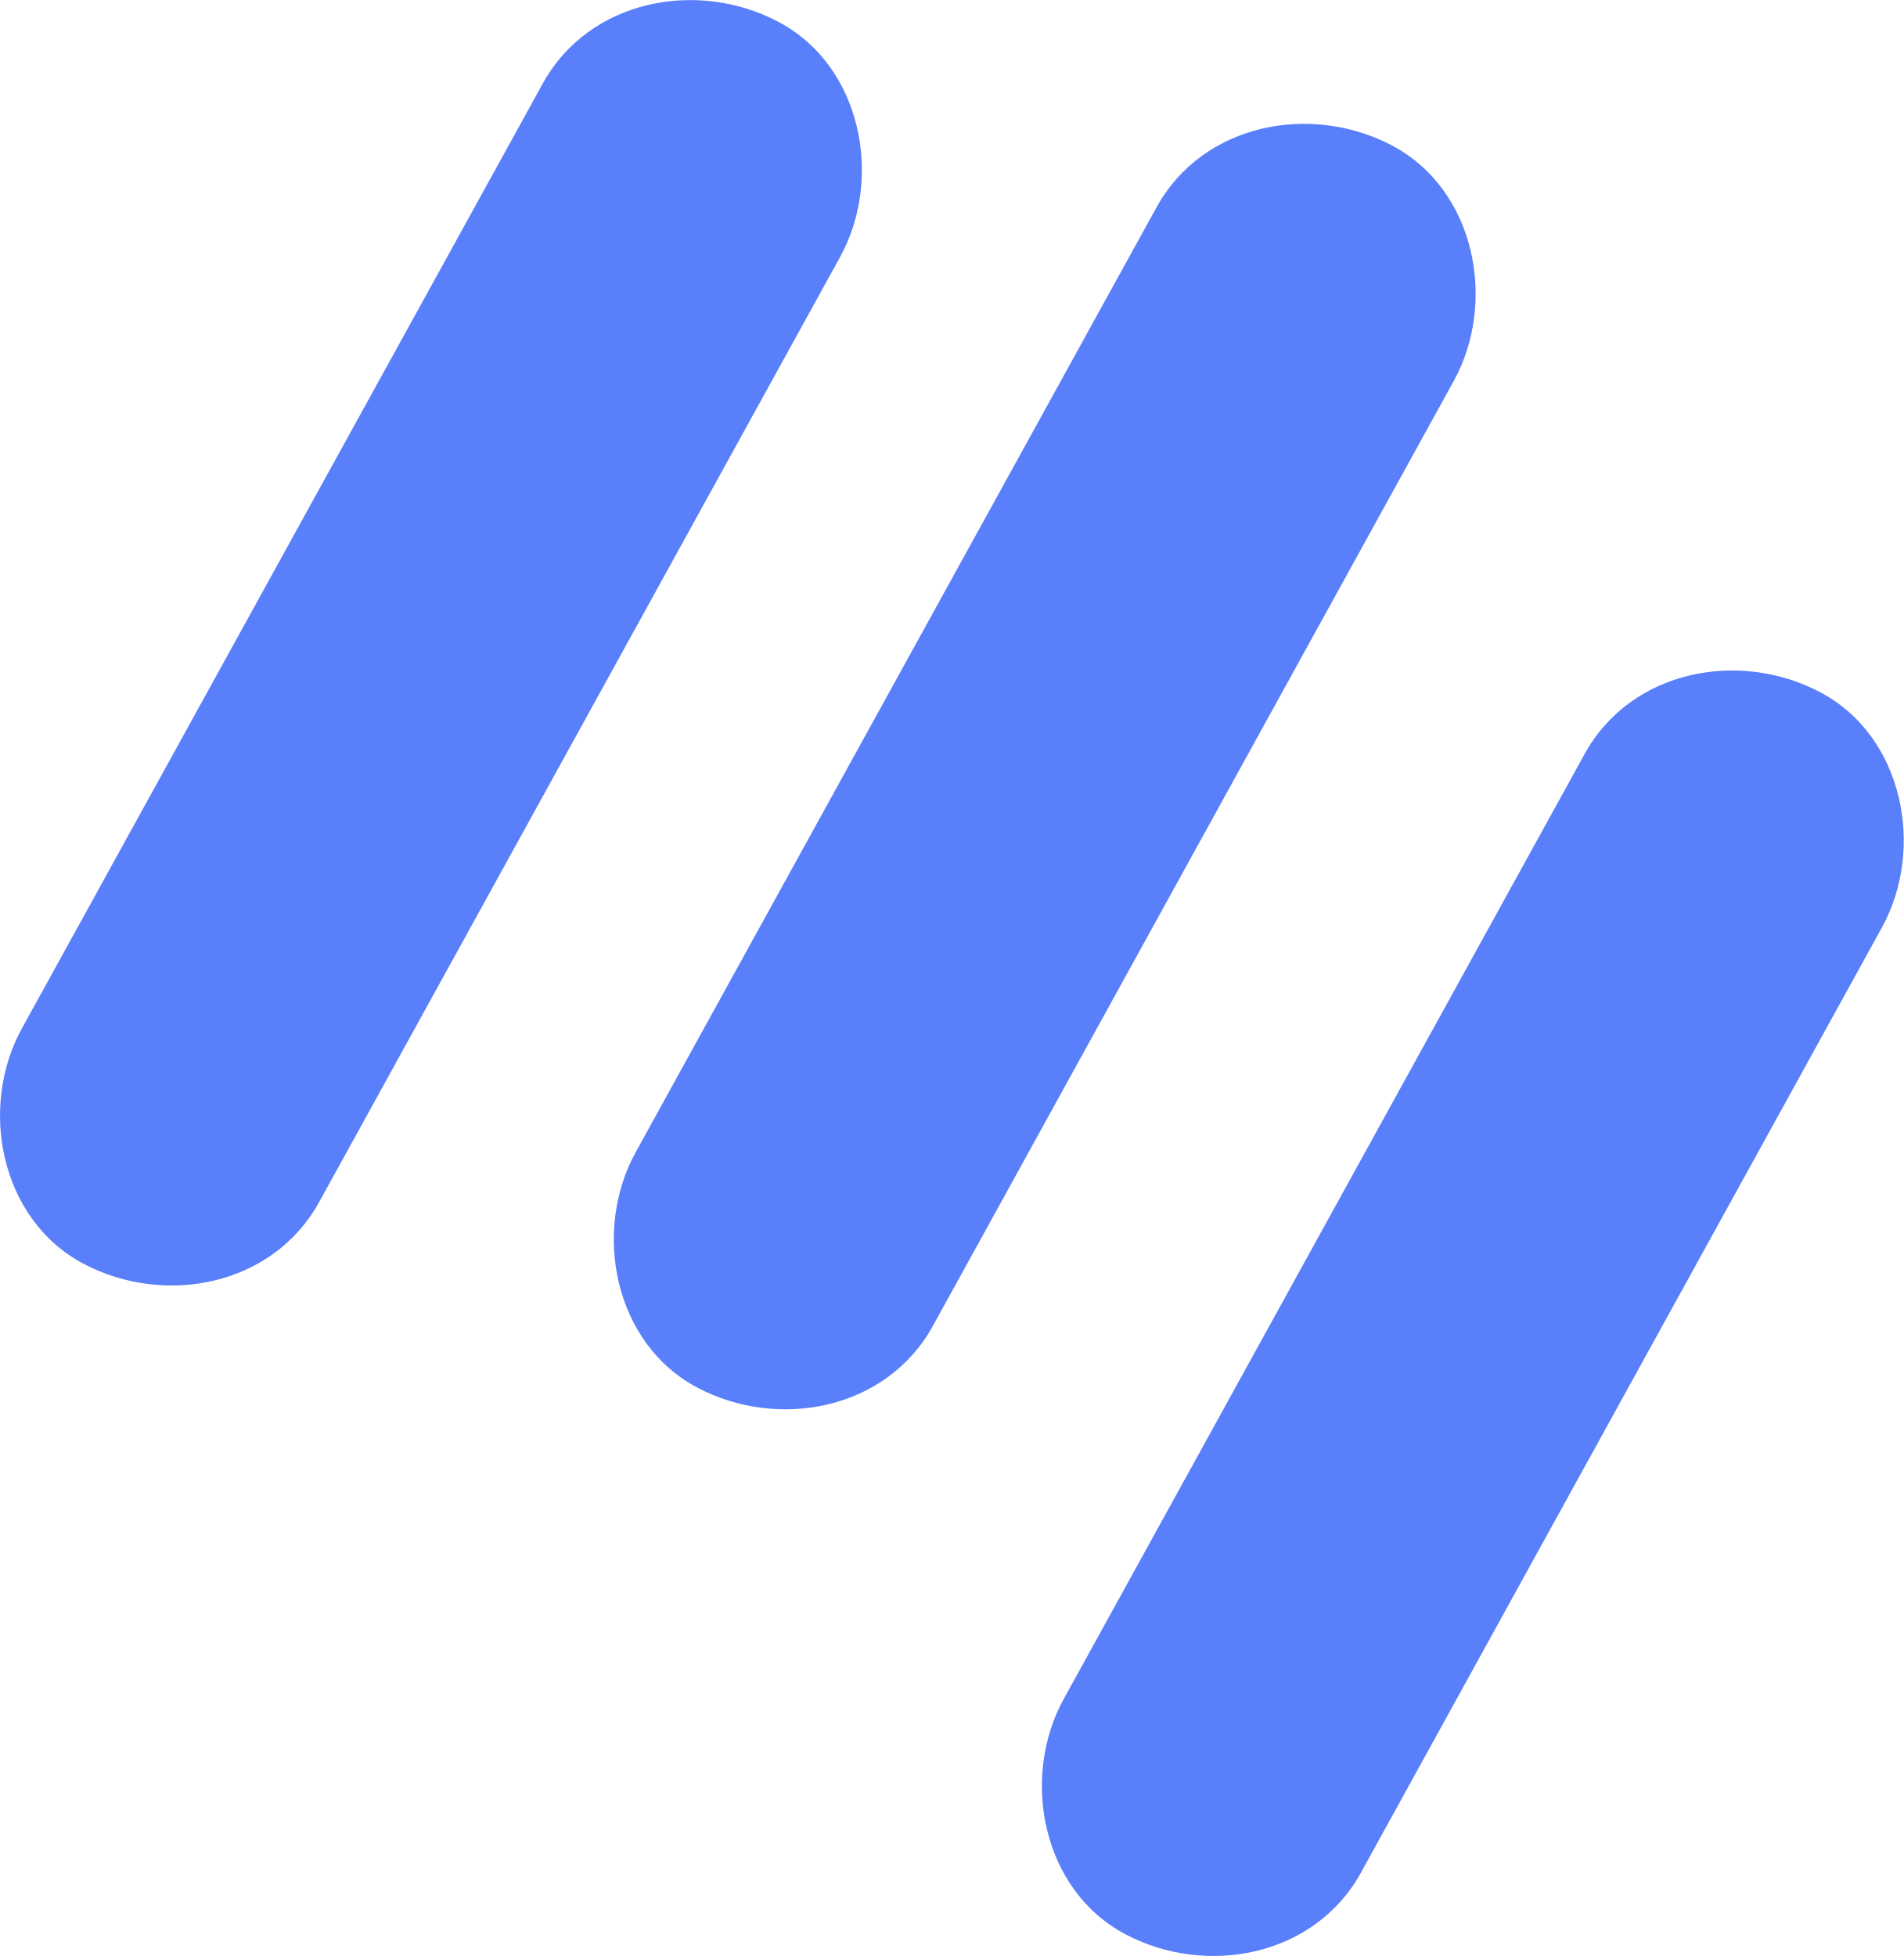
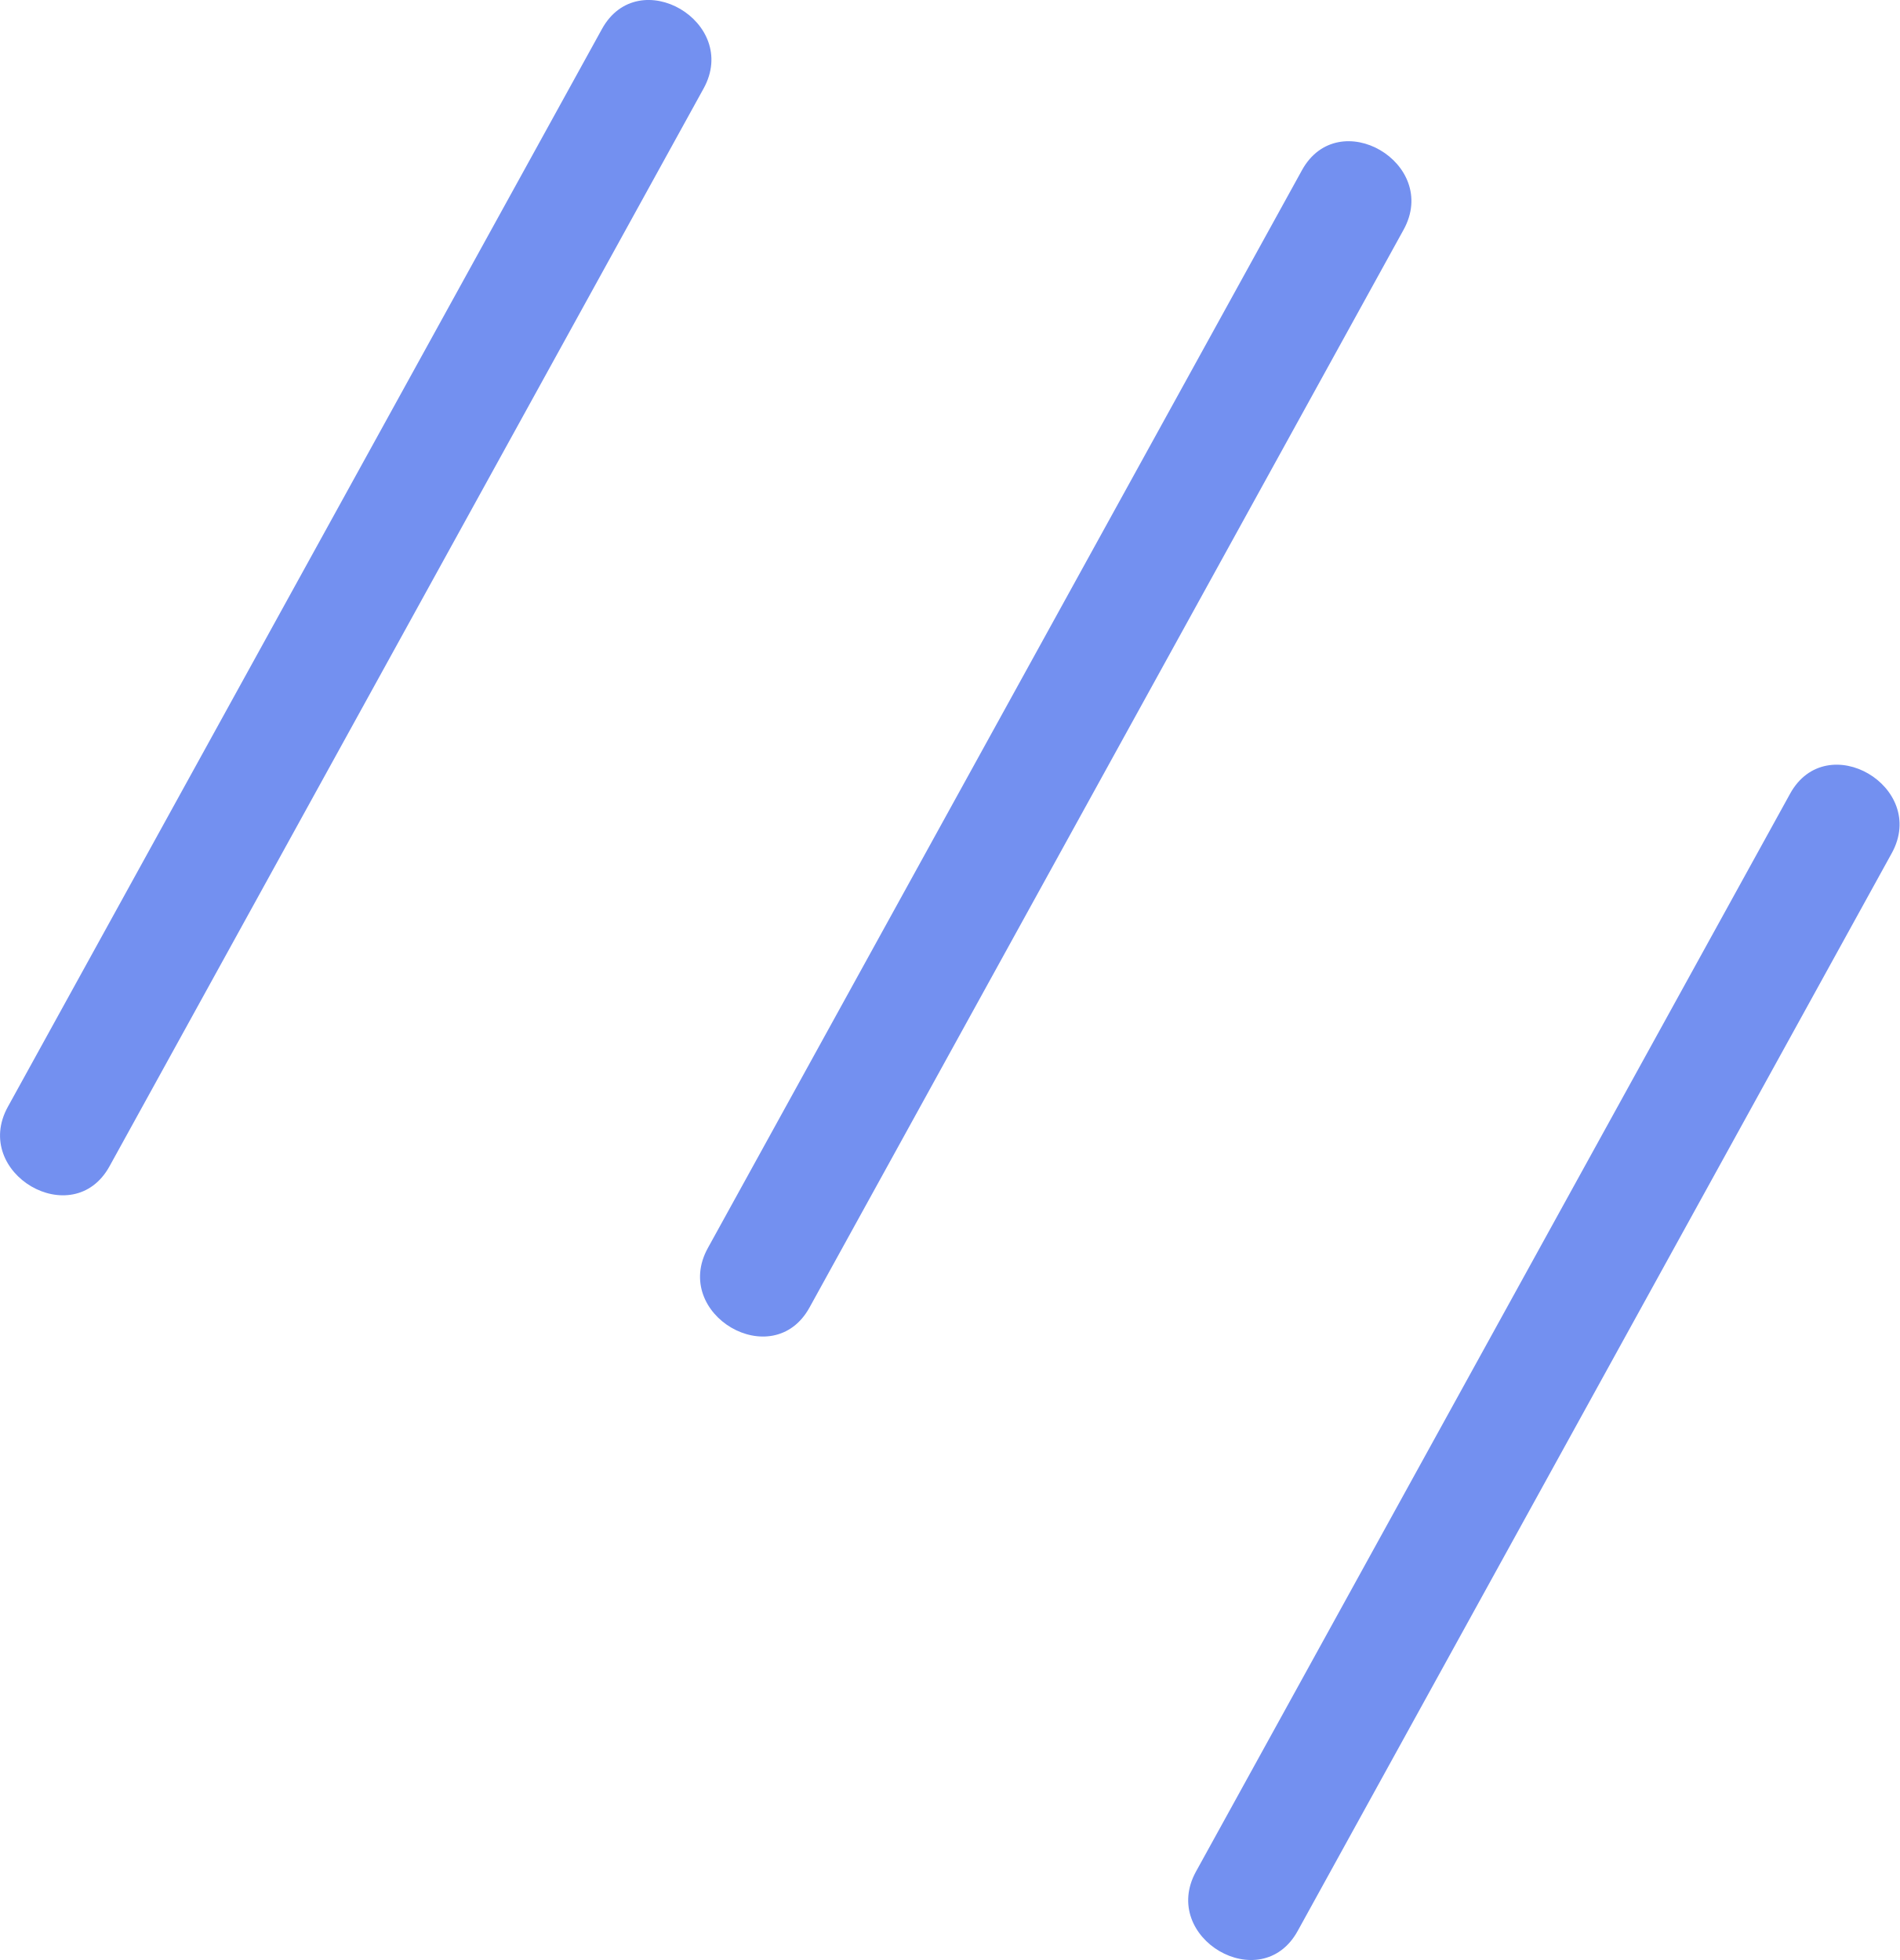
- <svg xmlns="http://www.w3.org/2000/svg" width="27.652" height="28.417" viewBox="0 0 27.652 28.417" creator="Katerina Limpitsouni">
-   <path d="M13.55,19.263c2.522-4.576,5.044-9.153,7.566-13.729,.631-1.145,.317-2.779-.897-3.42-1.173-.62-2.746-.326-3.42,.897-2.522,4.576-5.044,9.153-7.566,13.729-.631,1.145-.317,2.779,.897,3.42,1.173,.62,2.746,.326,3.42-.897h0Z" fill="#597ffb" origin="undraw" />
-   <path d="M4.635,17.465c2.522-4.576,5.044-9.153,7.566-13.729,.631-1.145,.317-2.779-.897-3.42-1.173-.62-2.746-.326-3.42,.897C5.362,5.788,2.84,10.365,.318,14.941c-.631,1.145-.317,2.779,.897,3.42,1.173,.62,2.746,.326,3.42-.897h0Z" fill="#597ffb" />
-   <path d="M19.768,27.205c2.522-4.576,5.044-9.153,7.566-13.729,.631-1.145,.317-2.779-.897-3.42-1.173-.62-2.746-.326-3.42,.897-2.522,4.576-5.044,9.153-7.566,13.729-.631,1.145-.317,2.779,.897,3.42,1.173,.62,2.746,.326,3.42-.897h0Z" fill="#597ffb" />
+ <svg xmlns="http://www.w3.org/2000/svg" width="24.193" height="24.967" viewBox="0 0 24.193 24.967" creator="Katerina Limpitsouni">
+   <path d="M10.31,16.655c2.522-4.576,5.044-9.153,7.566-13.729,.466-.846-.829-1.604-1.295-.757-2.522,4.576-5.044,9.153-7.566,13.729-.466,.846,.829,1.604,1.295,.757h0Z" fill="#7390f0" origin="undraw" />
+   <path d="M1.395,14.856C3.917,10.28,6.439,5.703,8.961,1.127c.466-.846-.829-1.604-1.295-.757C5.144,4.946,2.622,9.523,.1,14.099c-.466,.846,.829,1.604,1.295,.757h0Z" fill="#7390f0" />
+   <path d="M16.527,24.597c2.522-4.576,5.044-9.153,7.566-13.729,.466-.846-.829-1.604-1.295-.757-2.522,4.576-5.044,9.153-7.566,13.729-.466,.846,.829,1.604,1.295,.757h0Z" fill="#7390f0" />
</svg>
